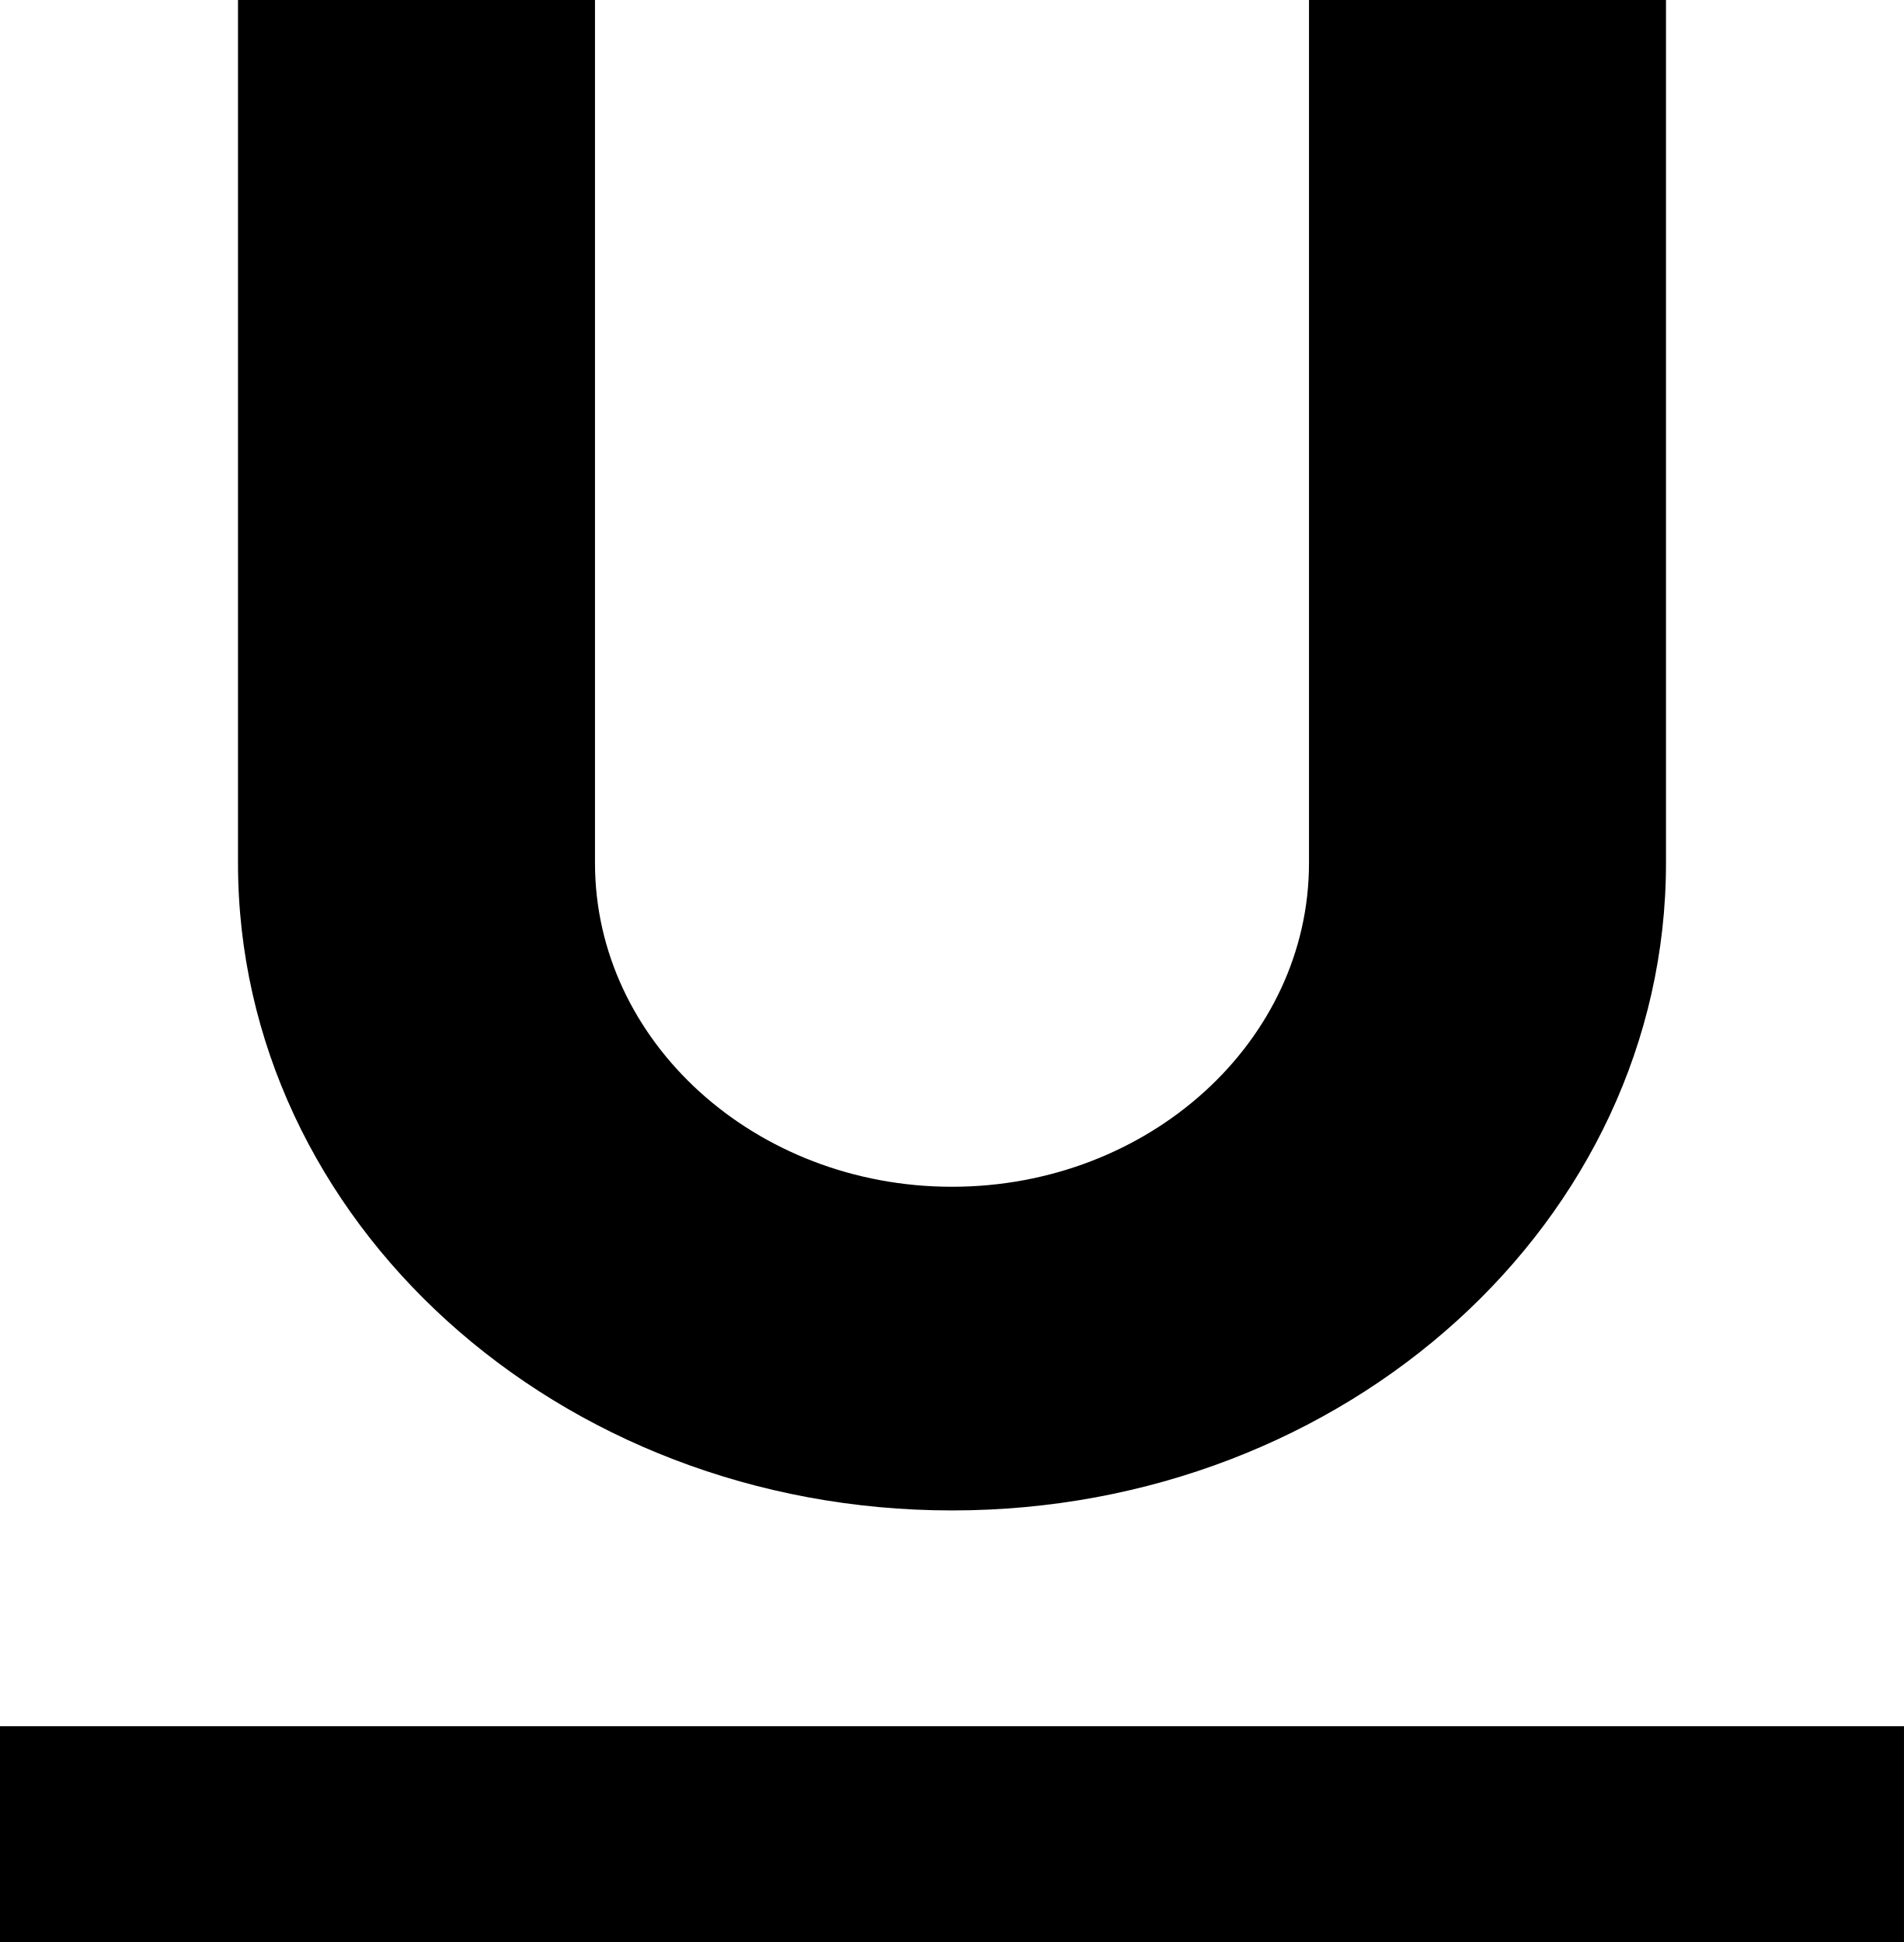
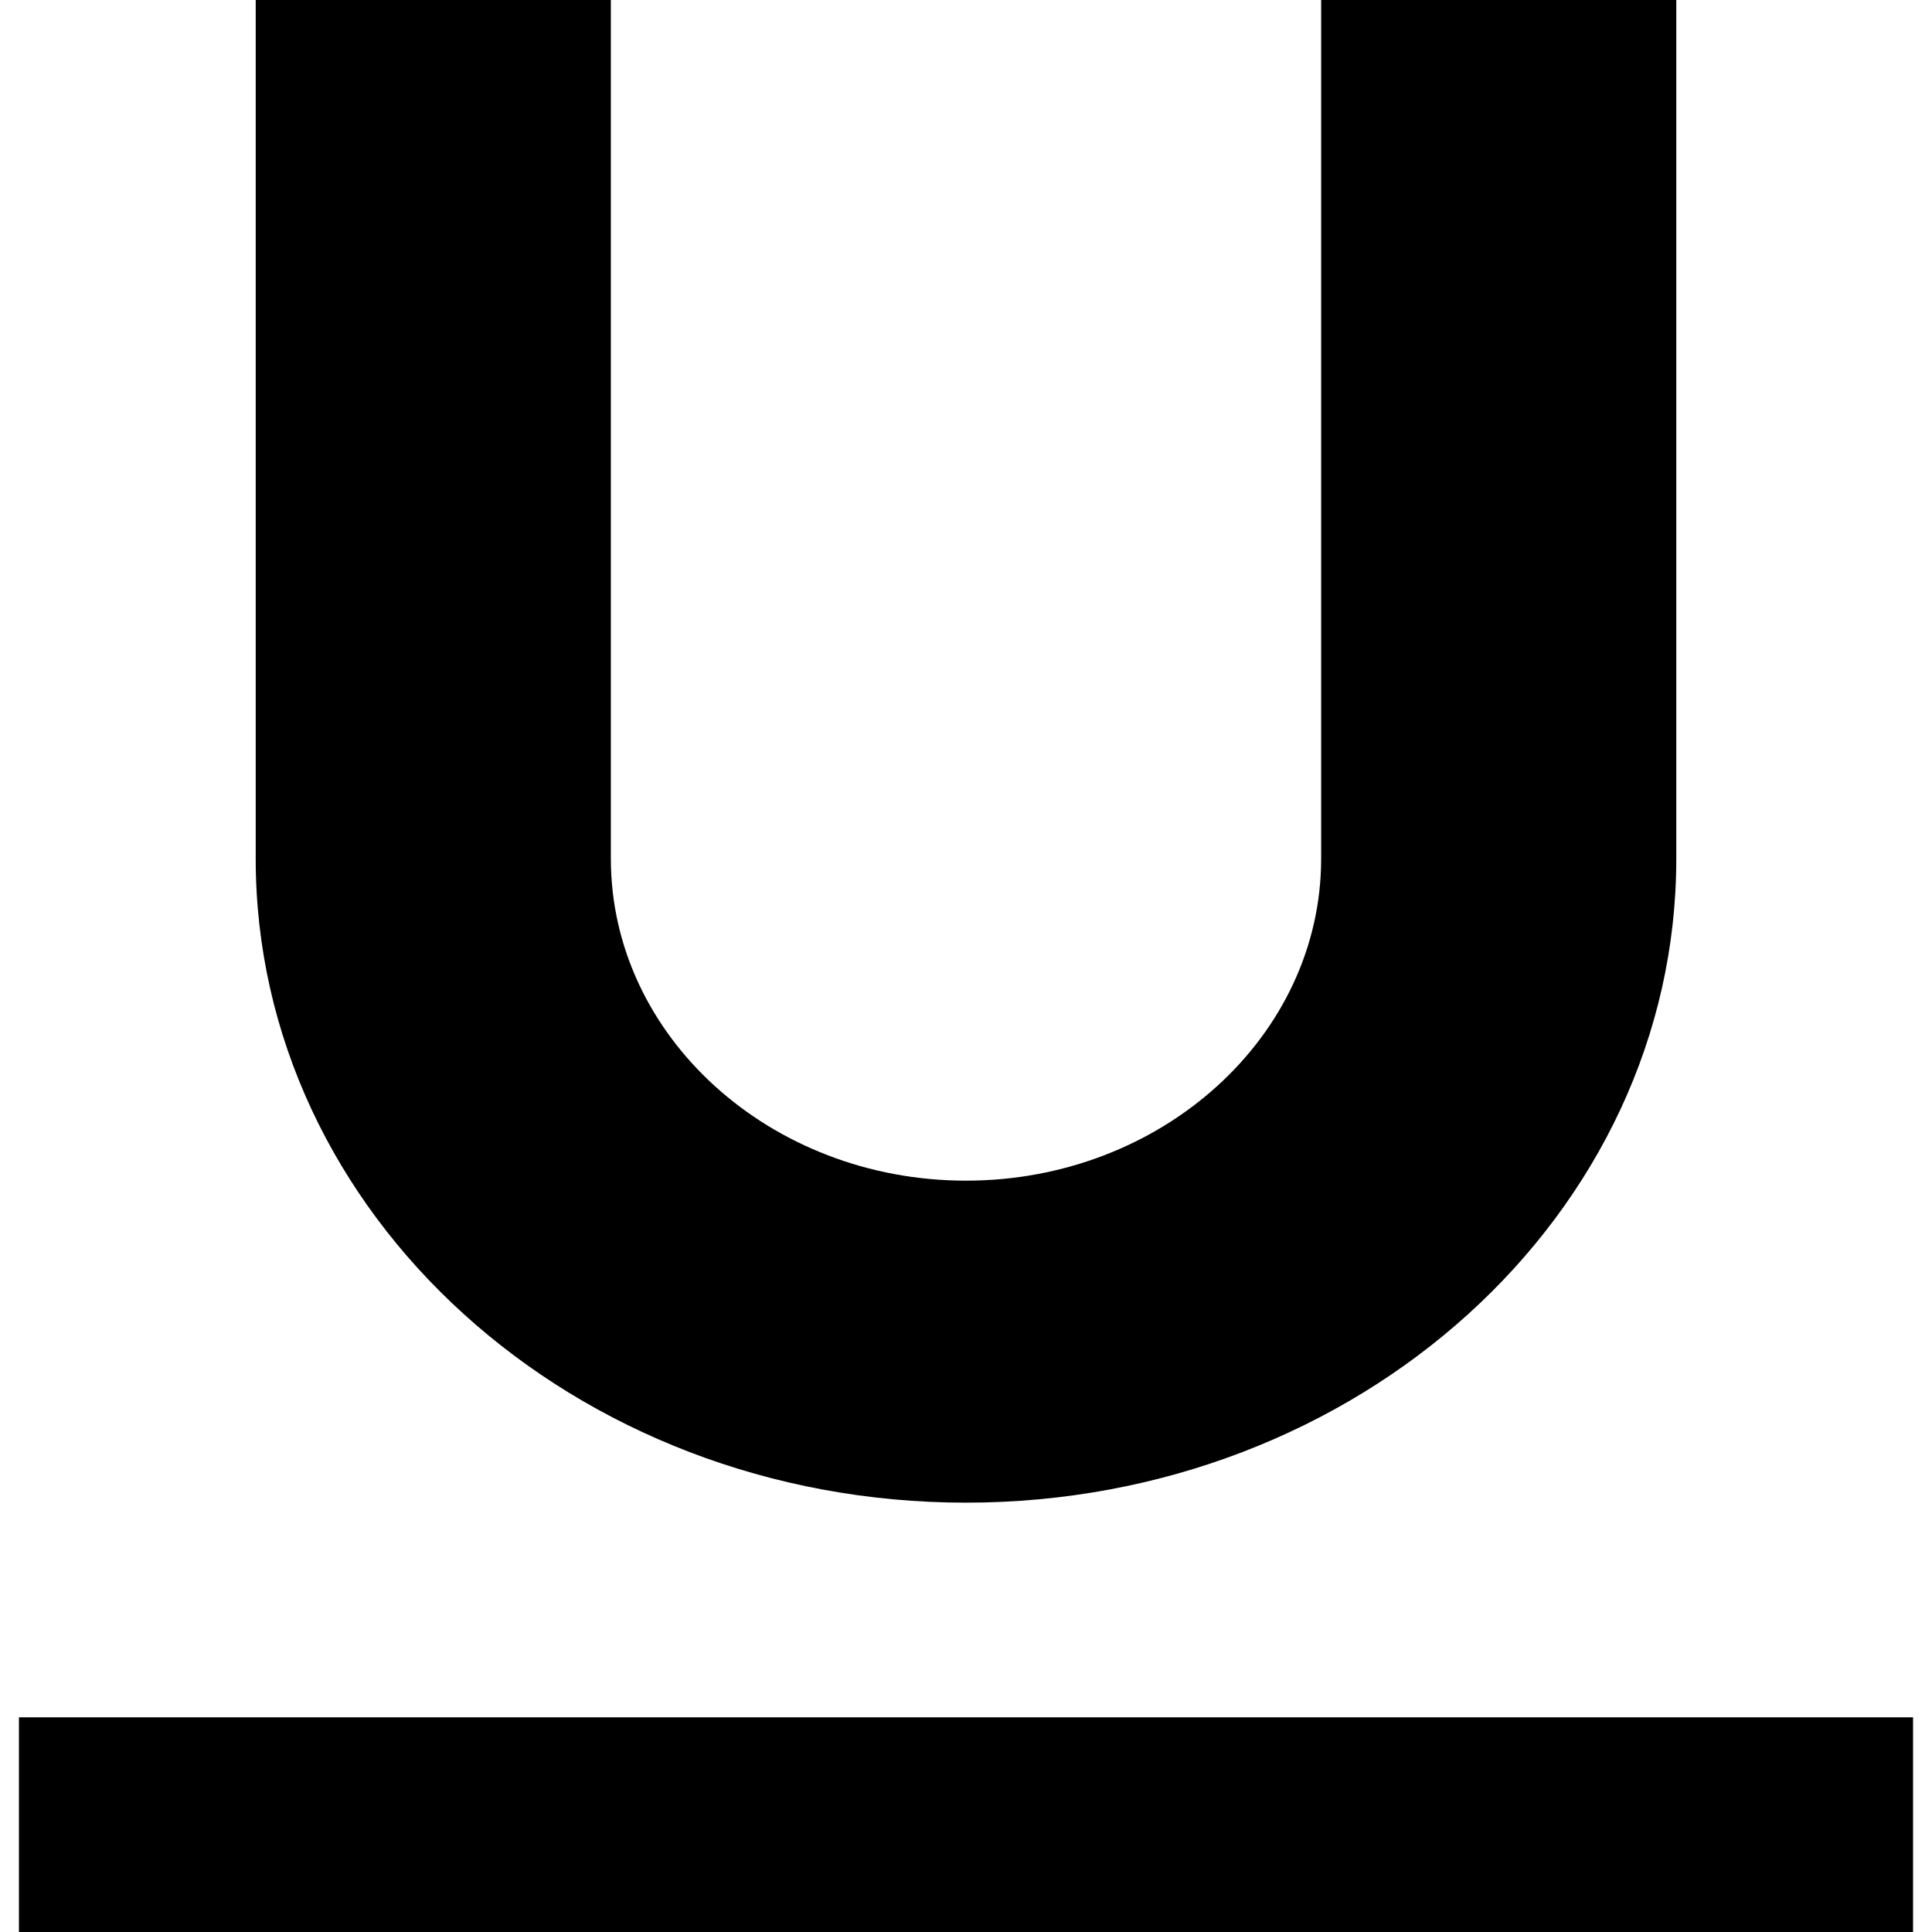
- <svg xmlns="http://www.w3.org/2000/svg" width="100" height="102" viewBox="0 0 100 102" fill="none">
+ <svg xmlns="http://www.w3.org/2000/svg" width="17" height="17" viewBox="0 0 100 102" fill="none">
  <path d="M0 90.667V102H100V90.667H0ZM87.5 0V45.333C87.5 64.113 70.713 79.333 50 79.333C29.288 79.333 12.5 64.113 12.5 45.333V0H31.25V45.333C31.25 54.706 39.663 62.333 50 62.333C60.337 62.333 68.75 54.706 68.75 45.333V0H87.5Z" fill="black" />
</svg>
